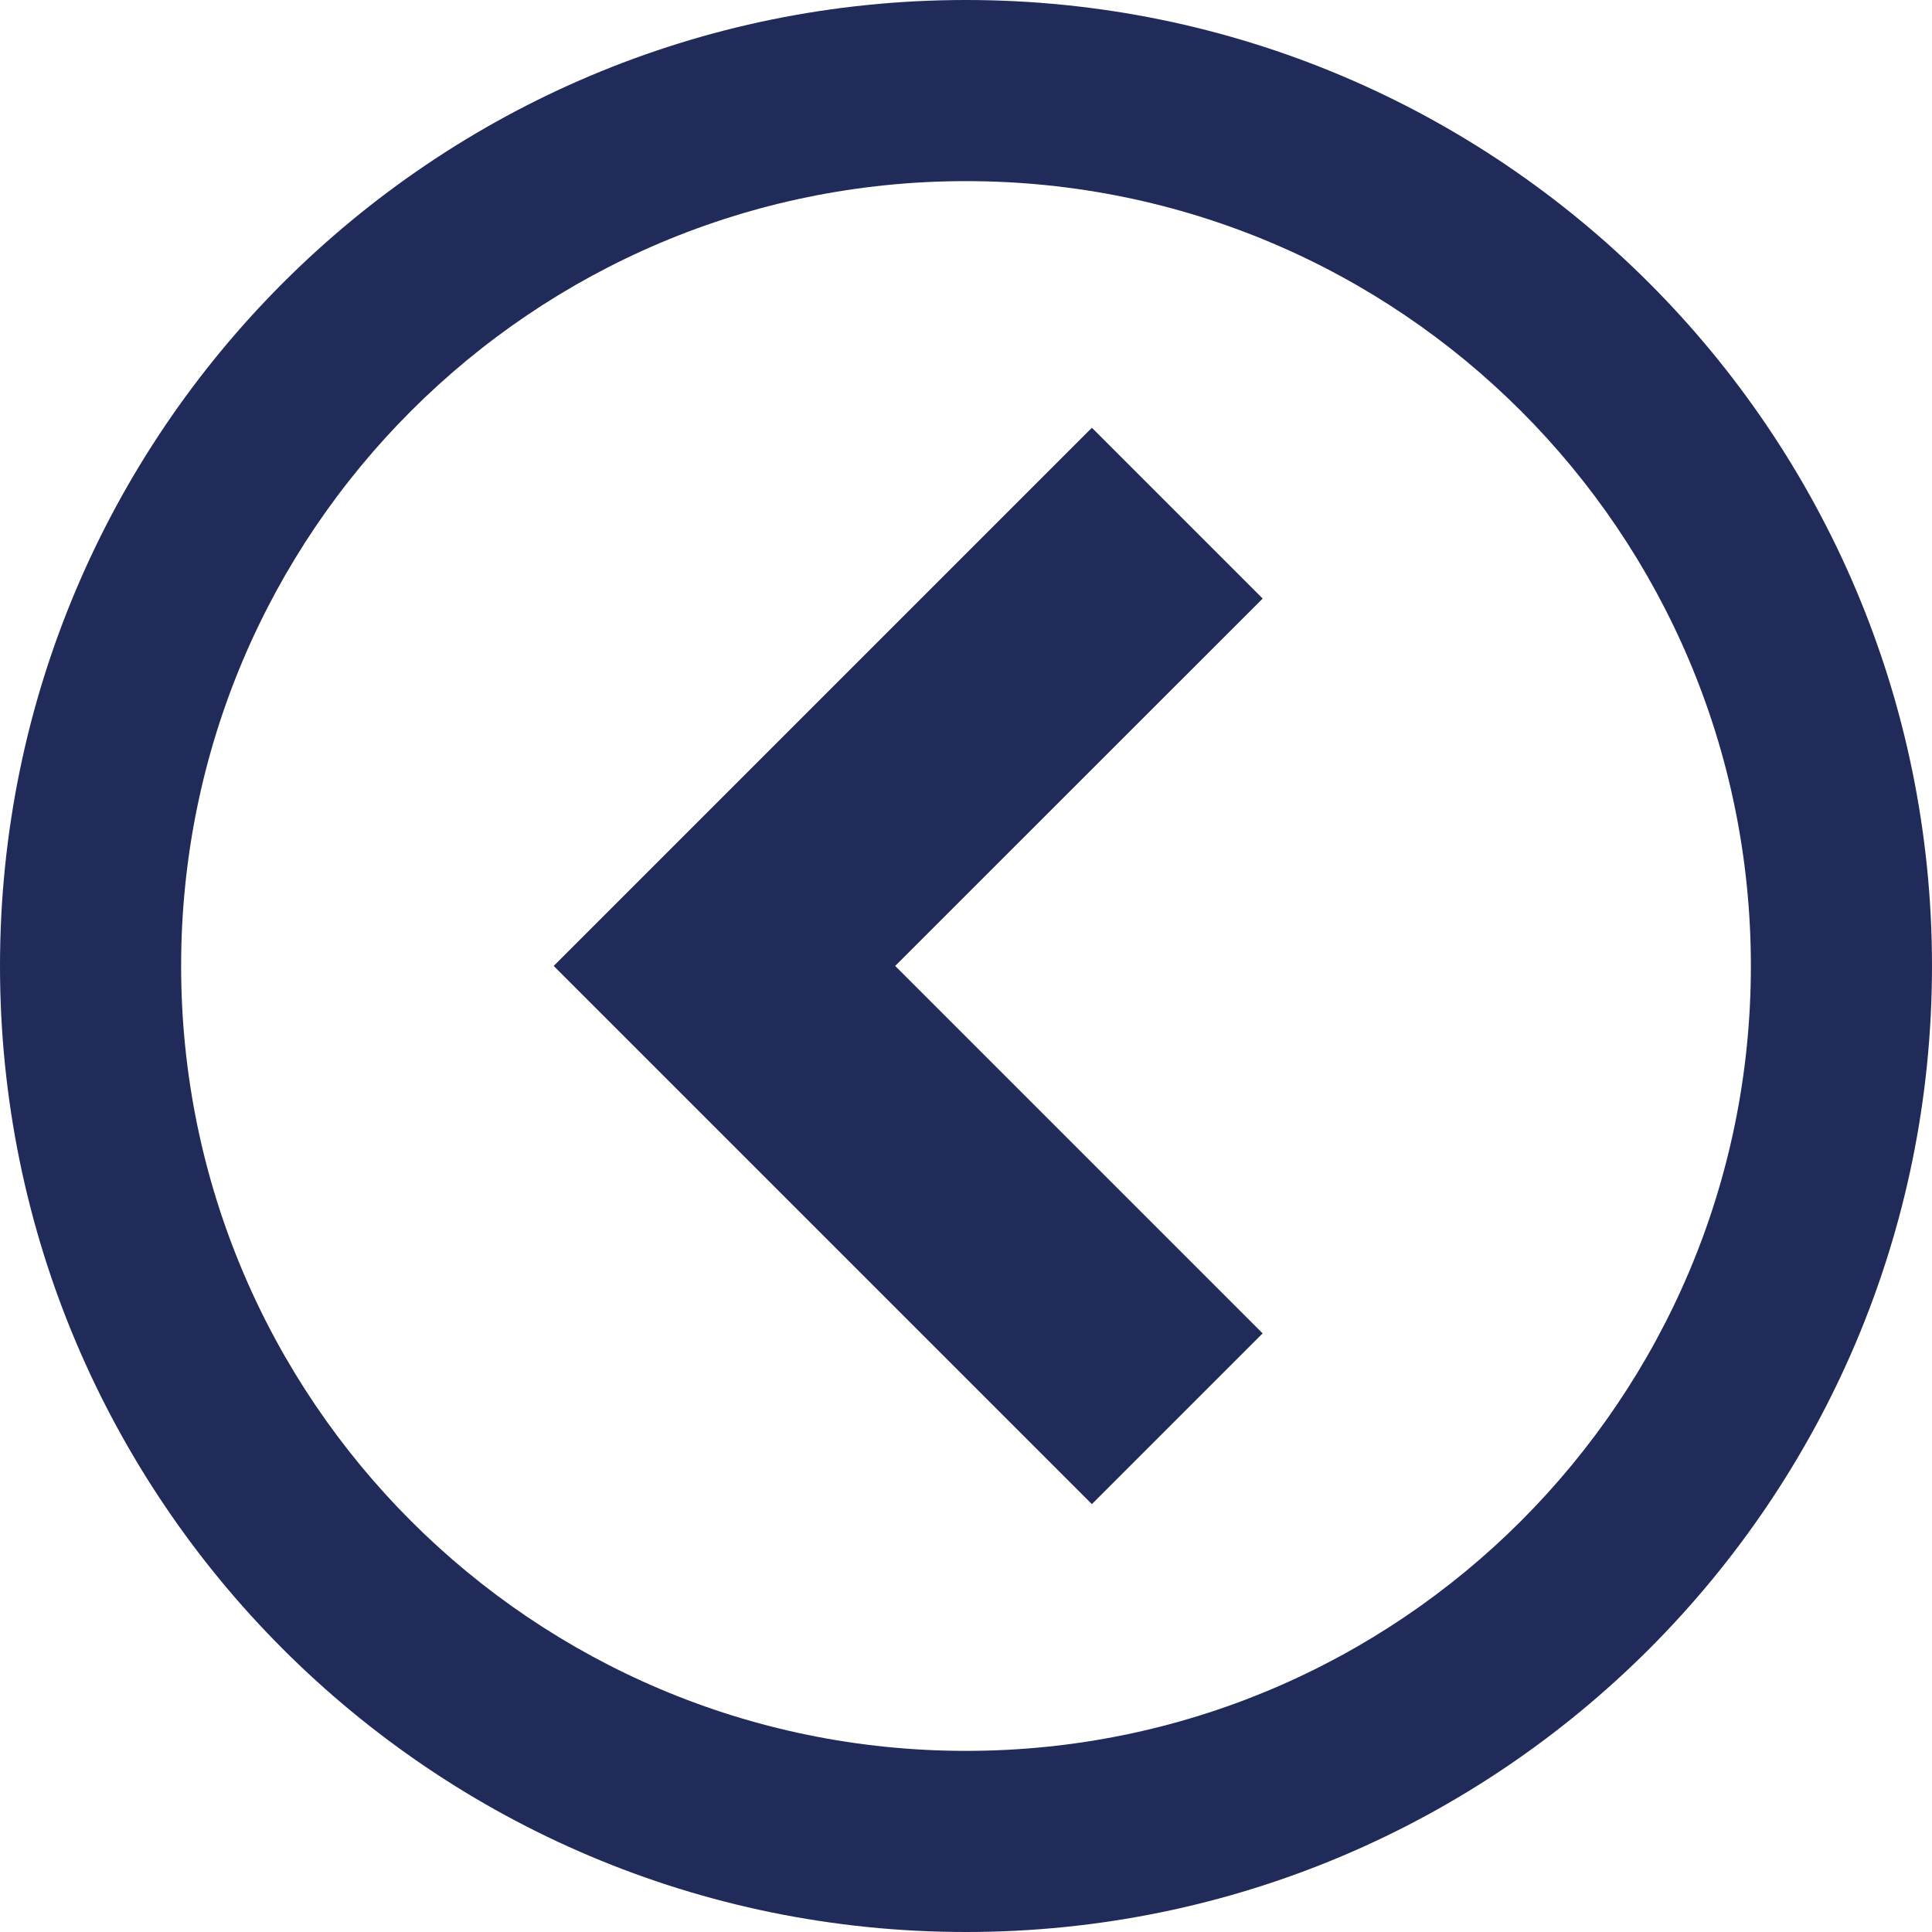
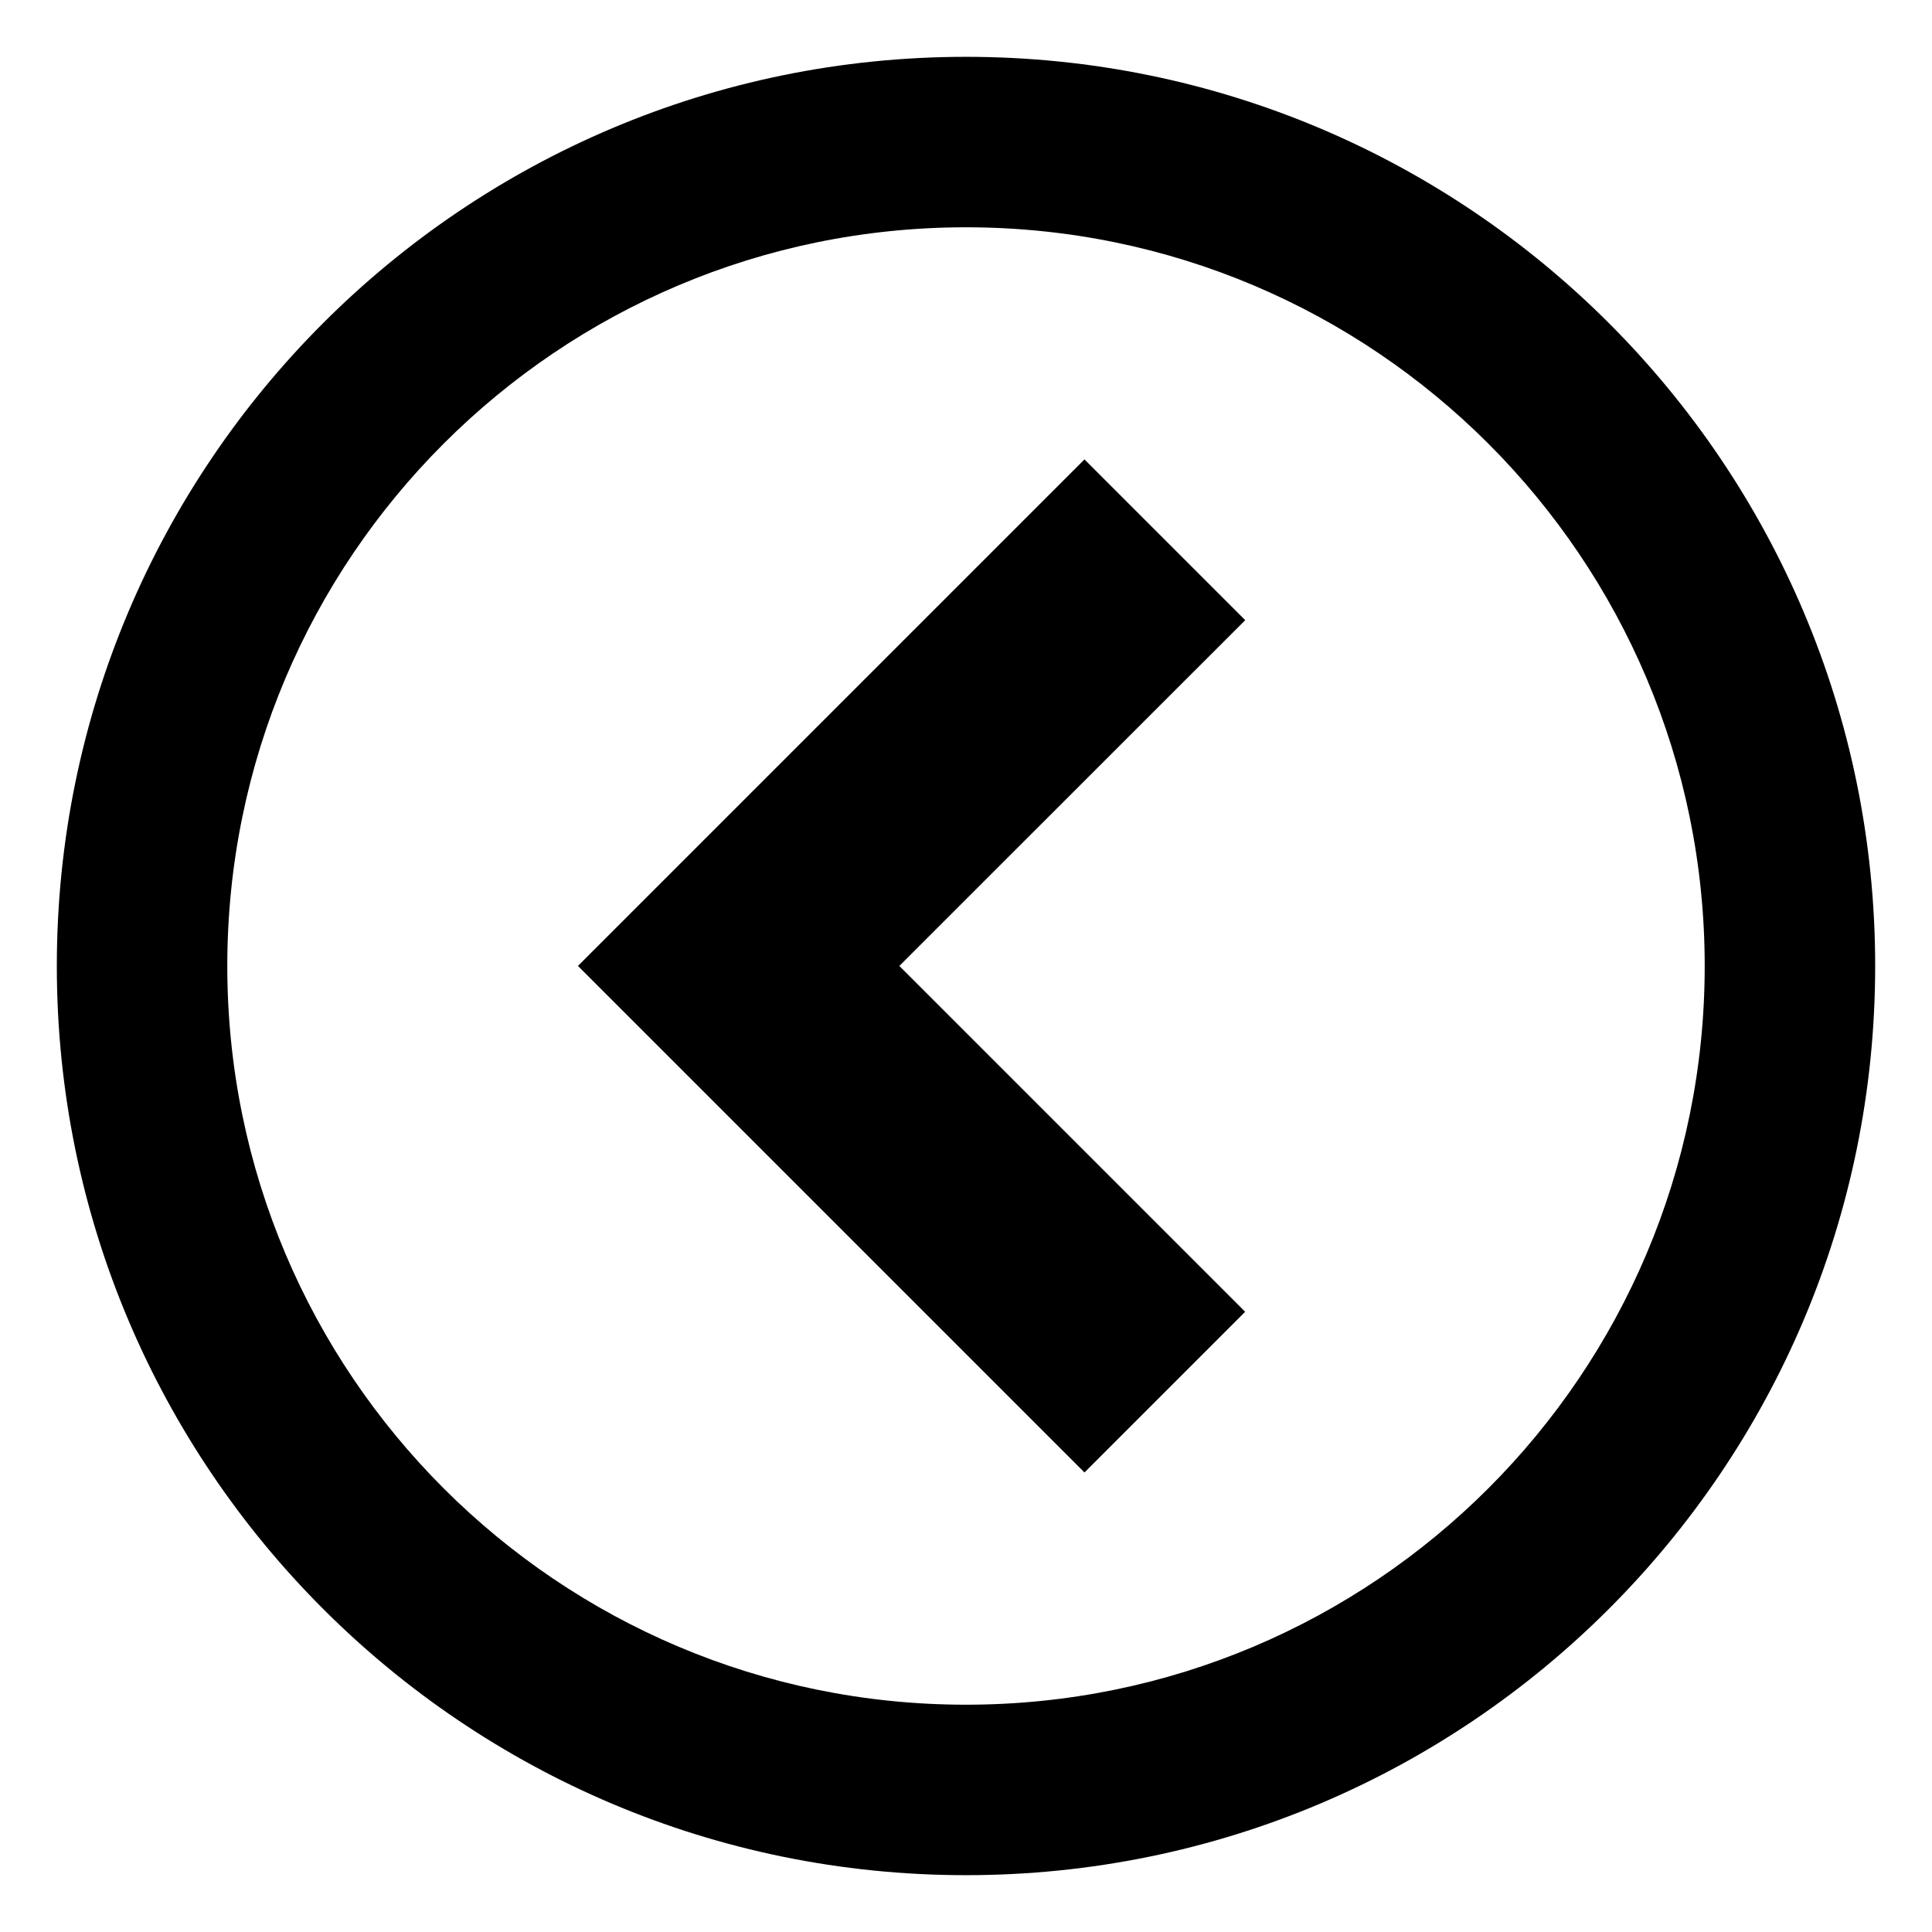
- <svg xmlns="http://www.w3.org/2000/svg" width="32" height="32" viewBox="0 0 32 32" fill="none">
-   <path d="M16 32C24.837 32 32 24.837 32 16C32 7.163 24.837 0 16 0C7.163 0 0 7.163 0 16C0 24.837 7.163 32 16 32ZM16 3C23.18 3 29 8.82 29 16C29 23.18 23.18 29 16 29C8.82 29 3 23.18 3 16C3 8.82 8.82 3 16 3Z" fill="#212B5A" />
-   <path d="M20.914 9.914L18.085 7.085L9.171 15.999L18.085 24.913L20.913 22.085L14.827 15.999L20.914 9.914Z" fill="#212B5A" />
+ <svg xmlns="http://www.w3.org/2000/svg" viewBox="-1 -1 34 34">
+   <path d="M16 32C24.837 32 32 24.837 32 16C32 7.163 24.837 0 16 0C7.163 0 0 7.163 0 16C0 24.837 7.163 32 16 32ZM16 3C23.18 3 29 8.82 29 16C29 23.18 23.18 29 16 29C8.82 29 3 23.18 3 16C3 8.82 8.82 3 16 3Z" />
+   <path d="M20.914 9.914L18.085 7.085L9.171 15.999L18.085 24.913L20.913 22.085L14.827 15.999L20.914 9.914Z" />
</svg>
